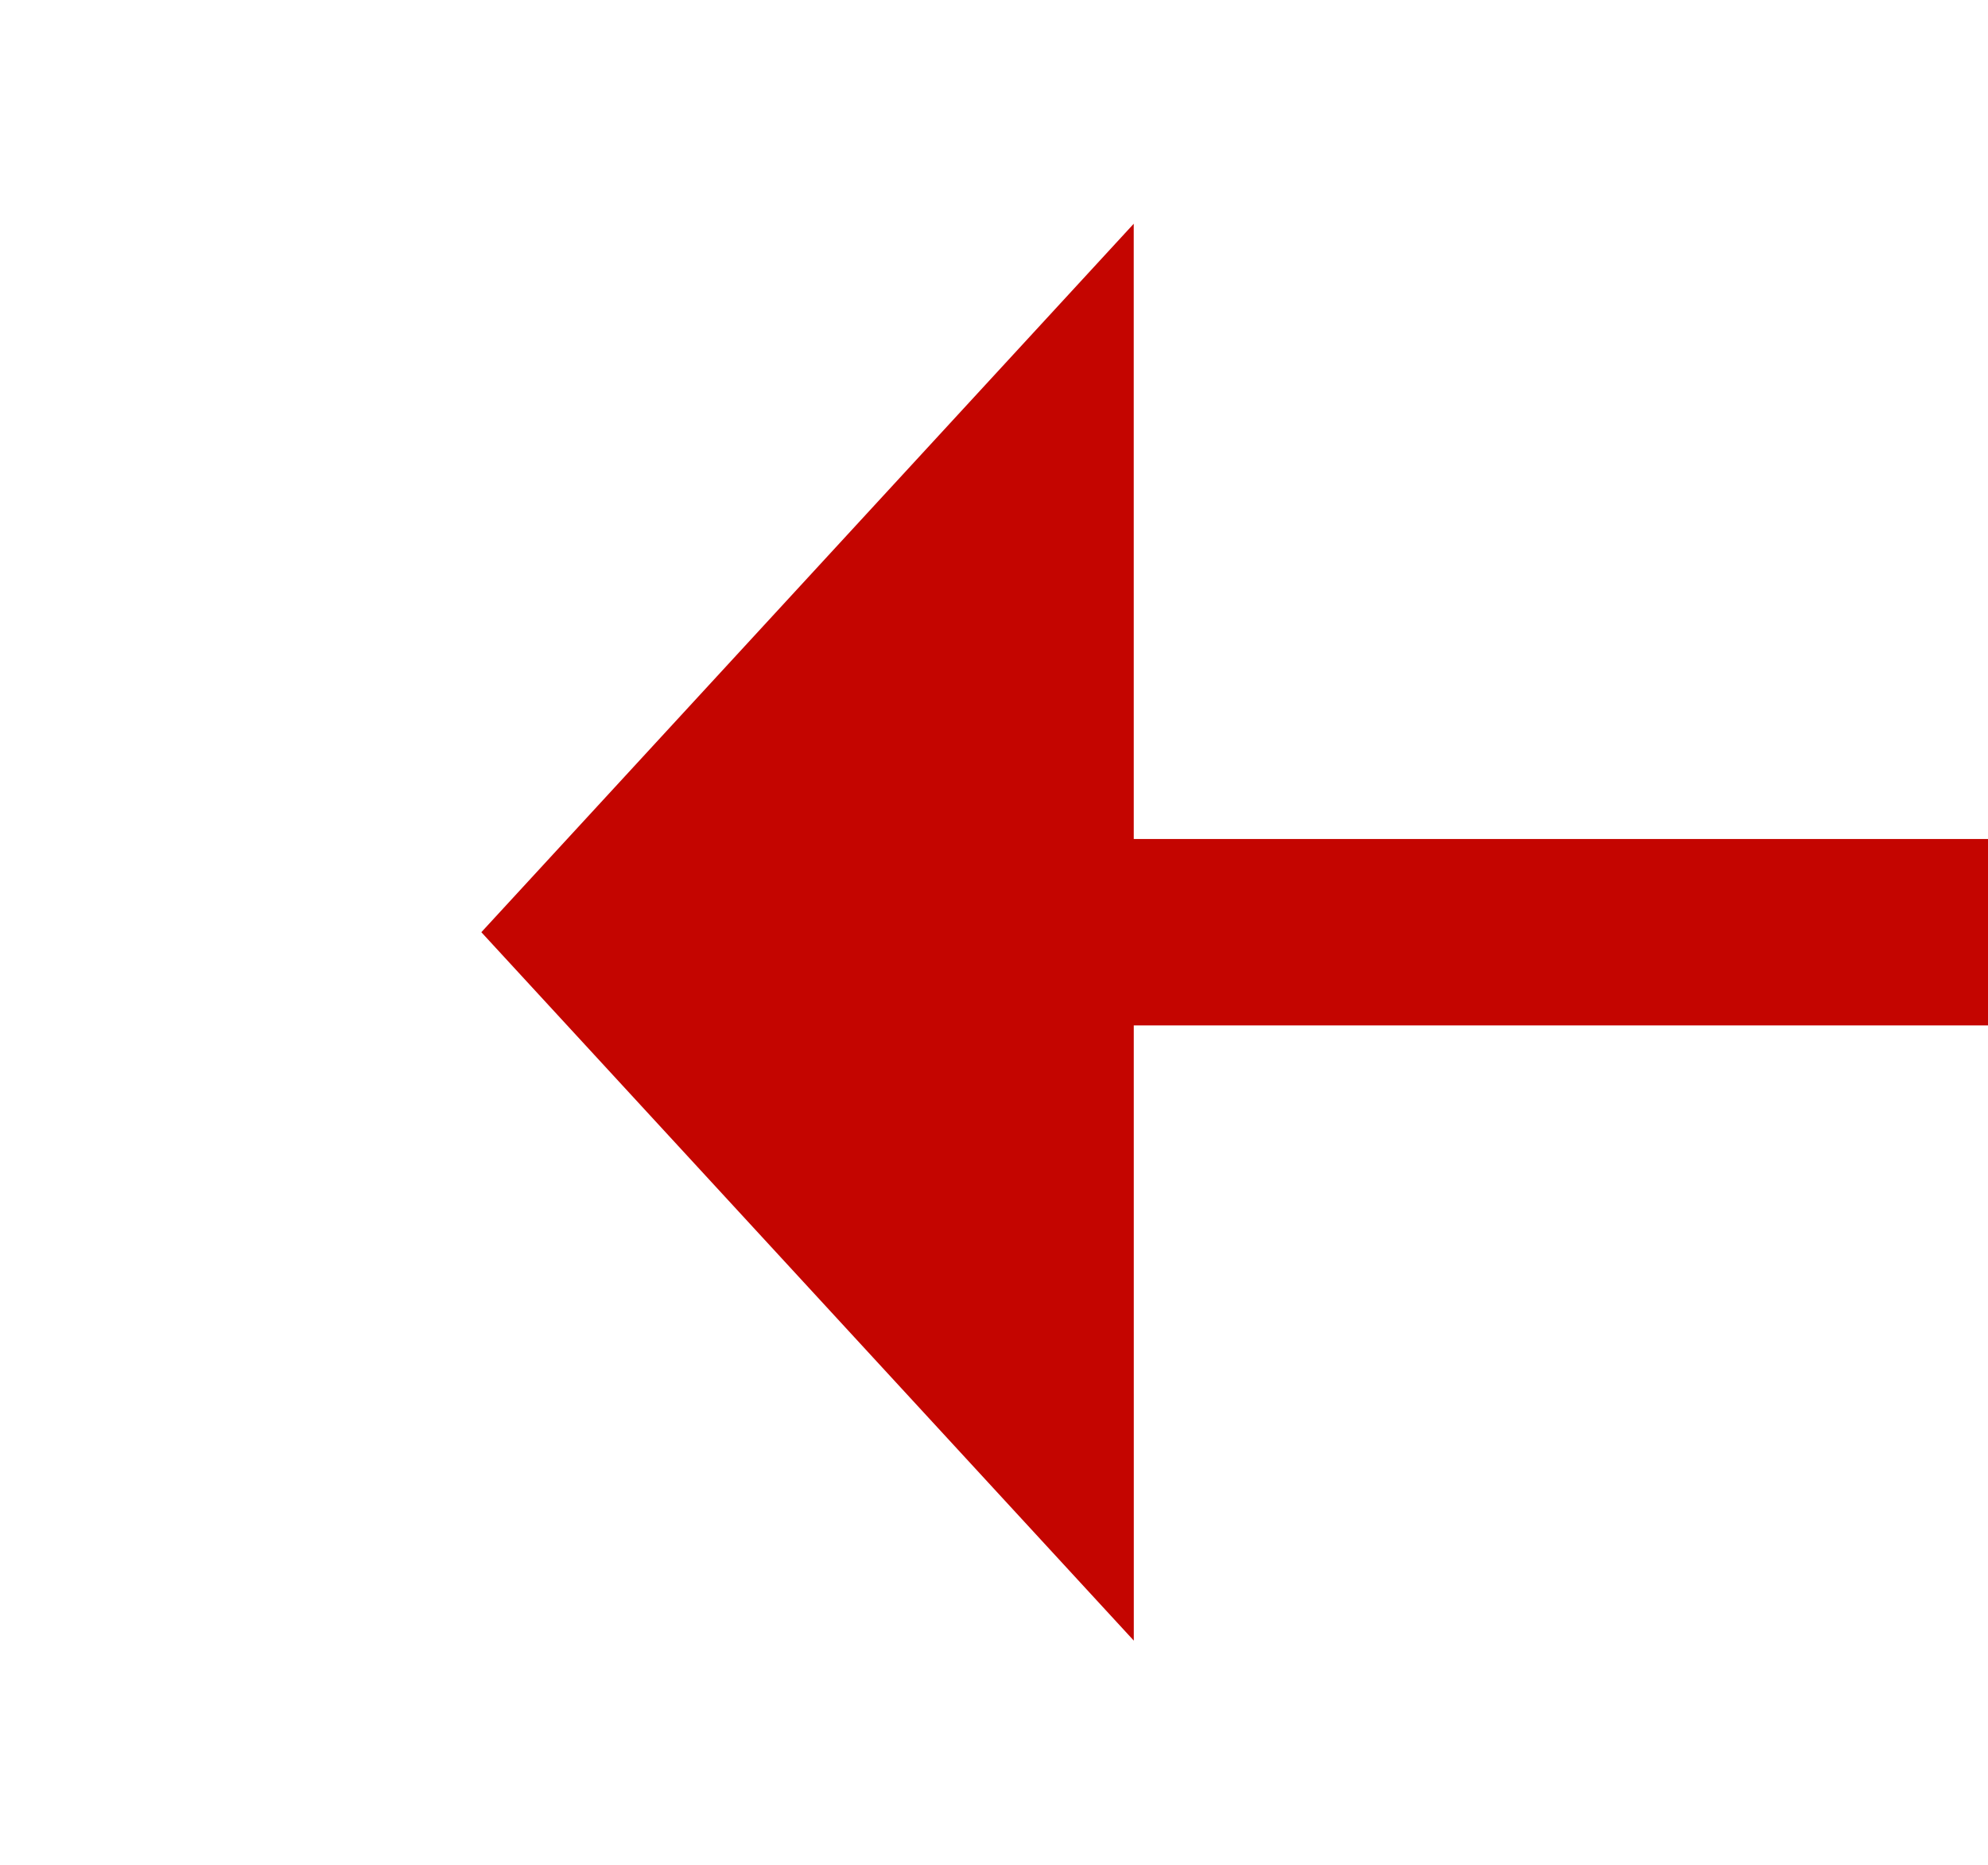
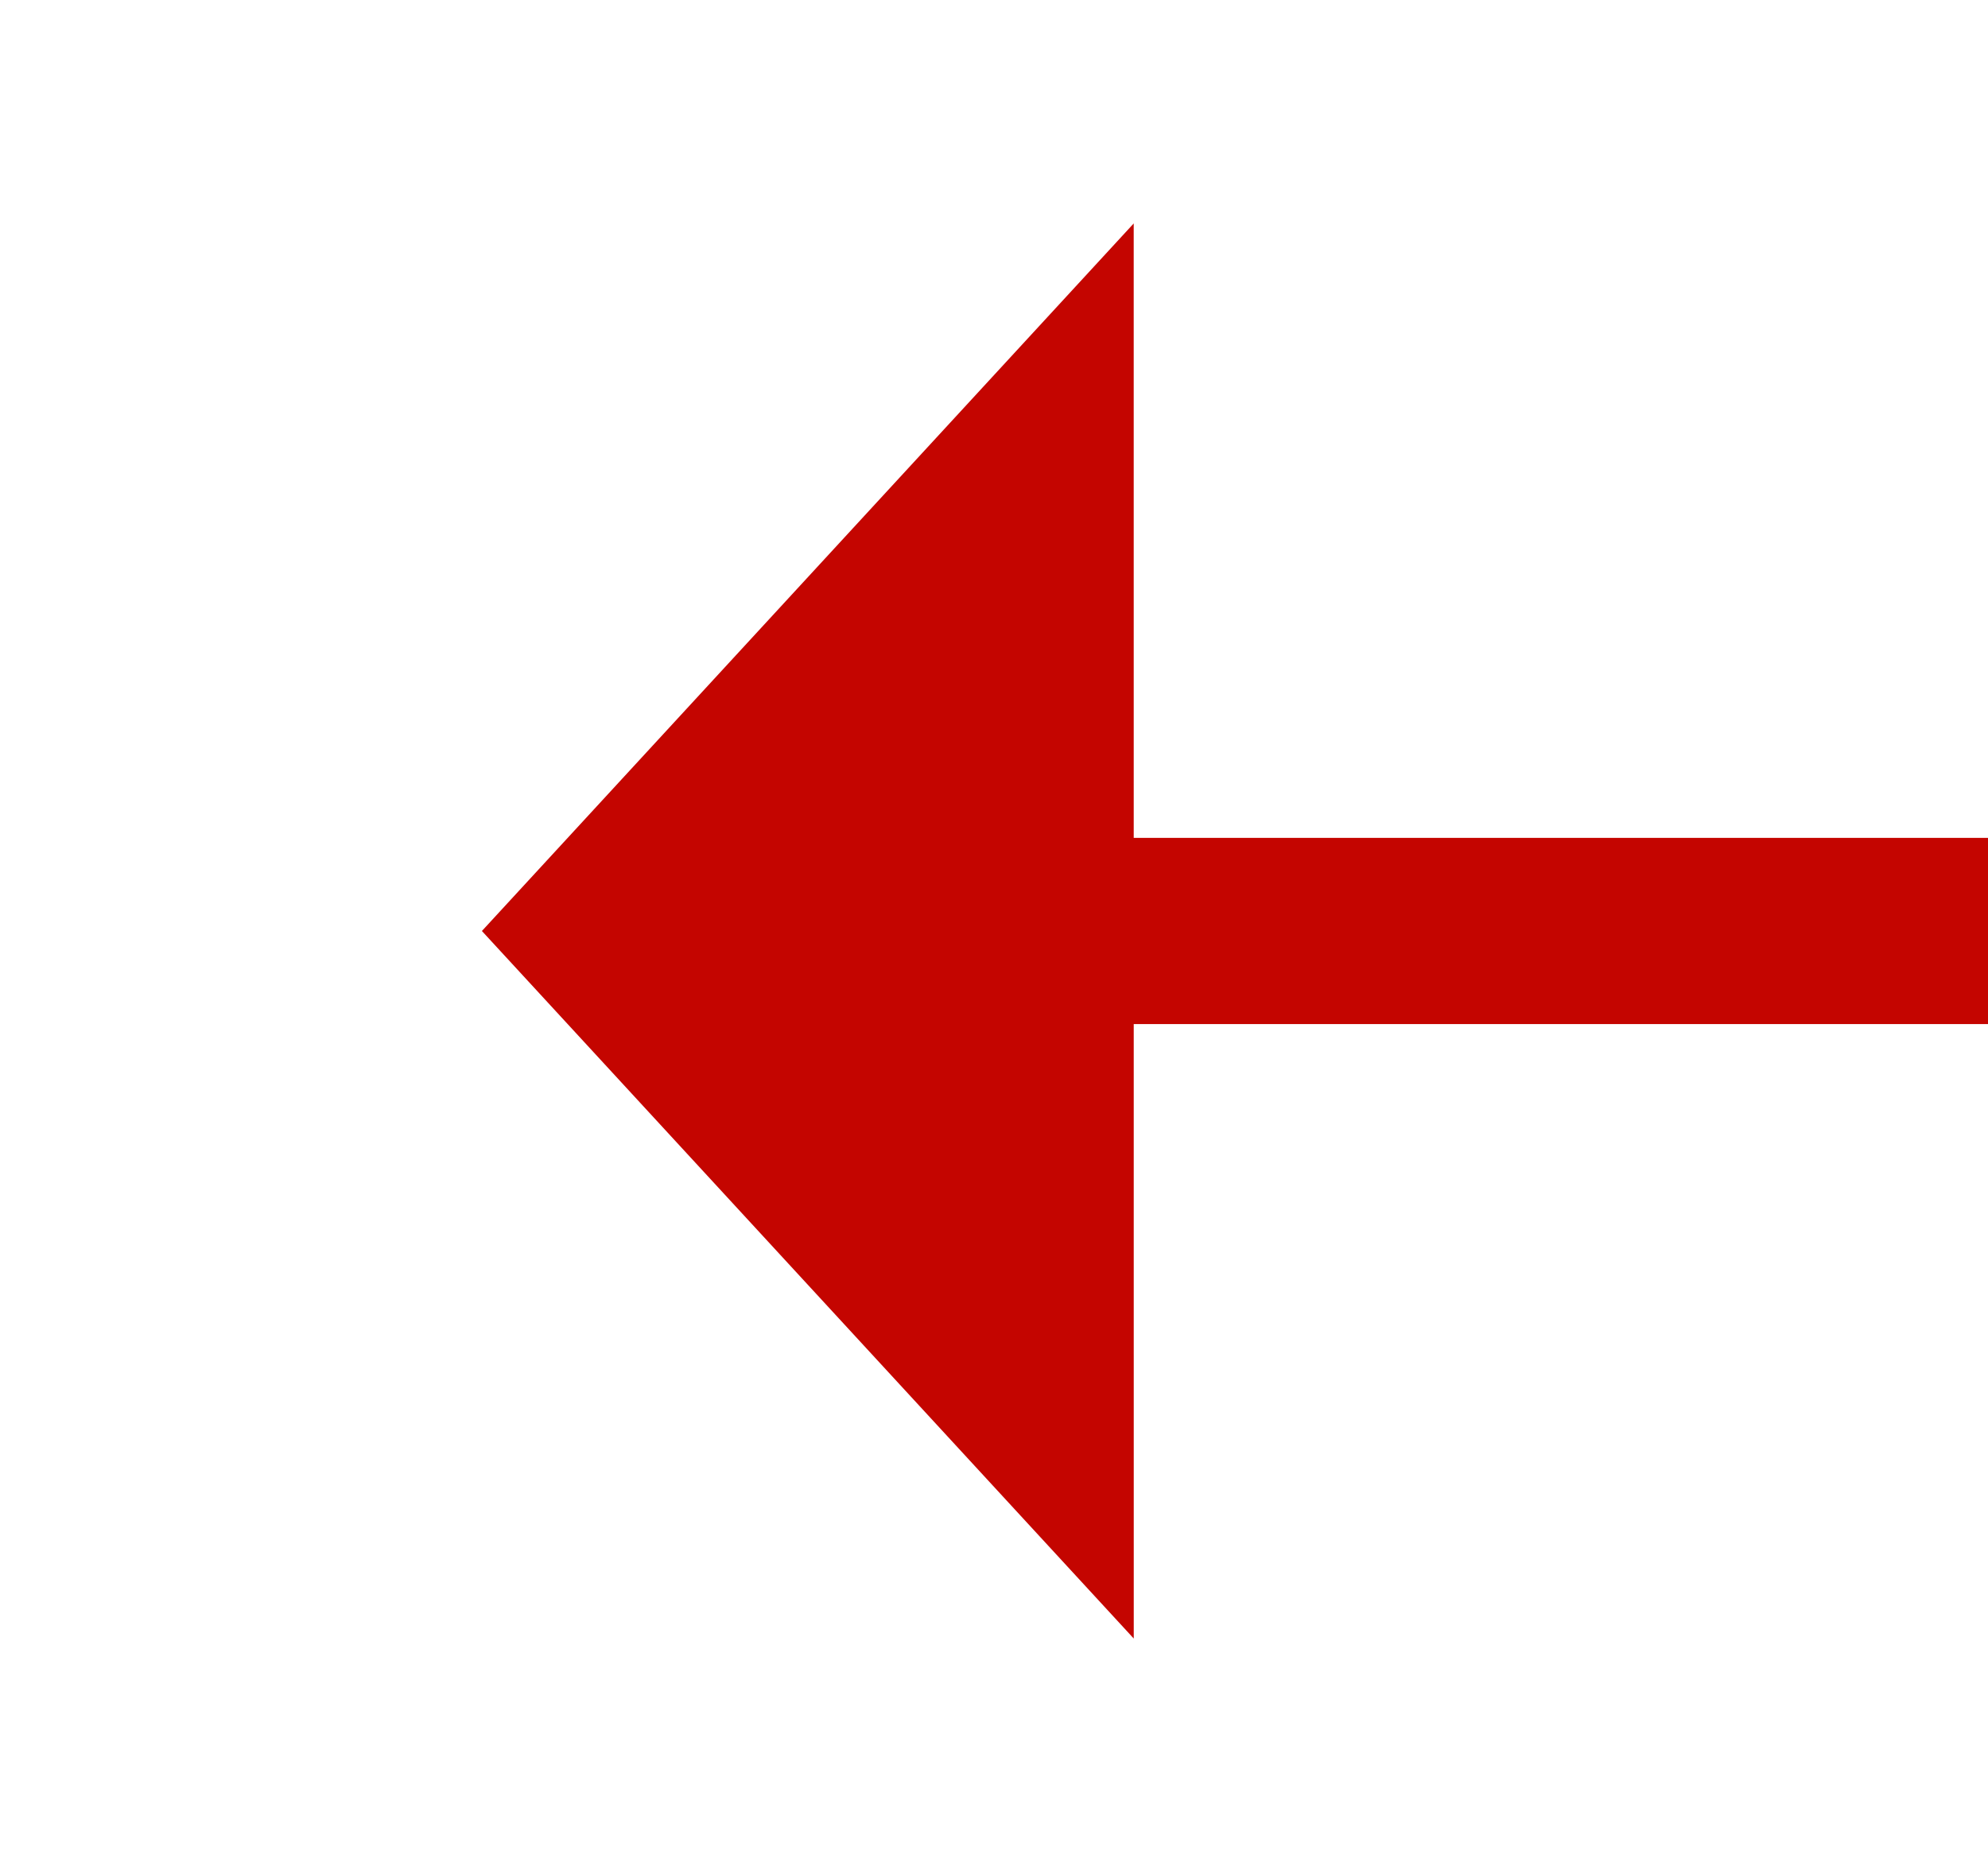
- <svg xmlns="http://www.w3.org/2000/svg" version="1.1" width="21.329px" height="20px" viewBox="270.322 283.321  21.329 20">
-   <g transform="matrix(0.9065821 -0.4220296 0.4220296 0.9065821 -97.54106 145.9859 )">
-     <path d="M 281.439 293.532  L 334 318  " stroke-width="2" stroke-dasharray="18,8" stroke="#c40500" fill="none" />
-     <path d="M 285.553 287.064  L 276 291  L 279.139 300.844  L 285.553 287.064  Z " fill-rule="nonzero" fill="#c40500" stroke="none" />
+ <svg xmlns="http://www.w3.org/2000/svg" version="1.1" width="21.35px" height="20px" viewBox="610.768 242.13  21.35 20">
+   <g transform="matrix(-0.4648339 0.8853979 -0.8853979 -0.4648339 1133.547 -180.8957 )">
+     <path d="M 621.211 251.688  L 561 137  " stroke-width="2" stroke-dasharray="18,8" stroke="#c40500" fill="none" />
+     <path d="M 614.017 254.335  L 624 257  L 627.475 247.269  L 614.017 254.335  Z " fill-rule="nonzero" fill="#c40500" stroke="none" />
  </g>
</svg>
